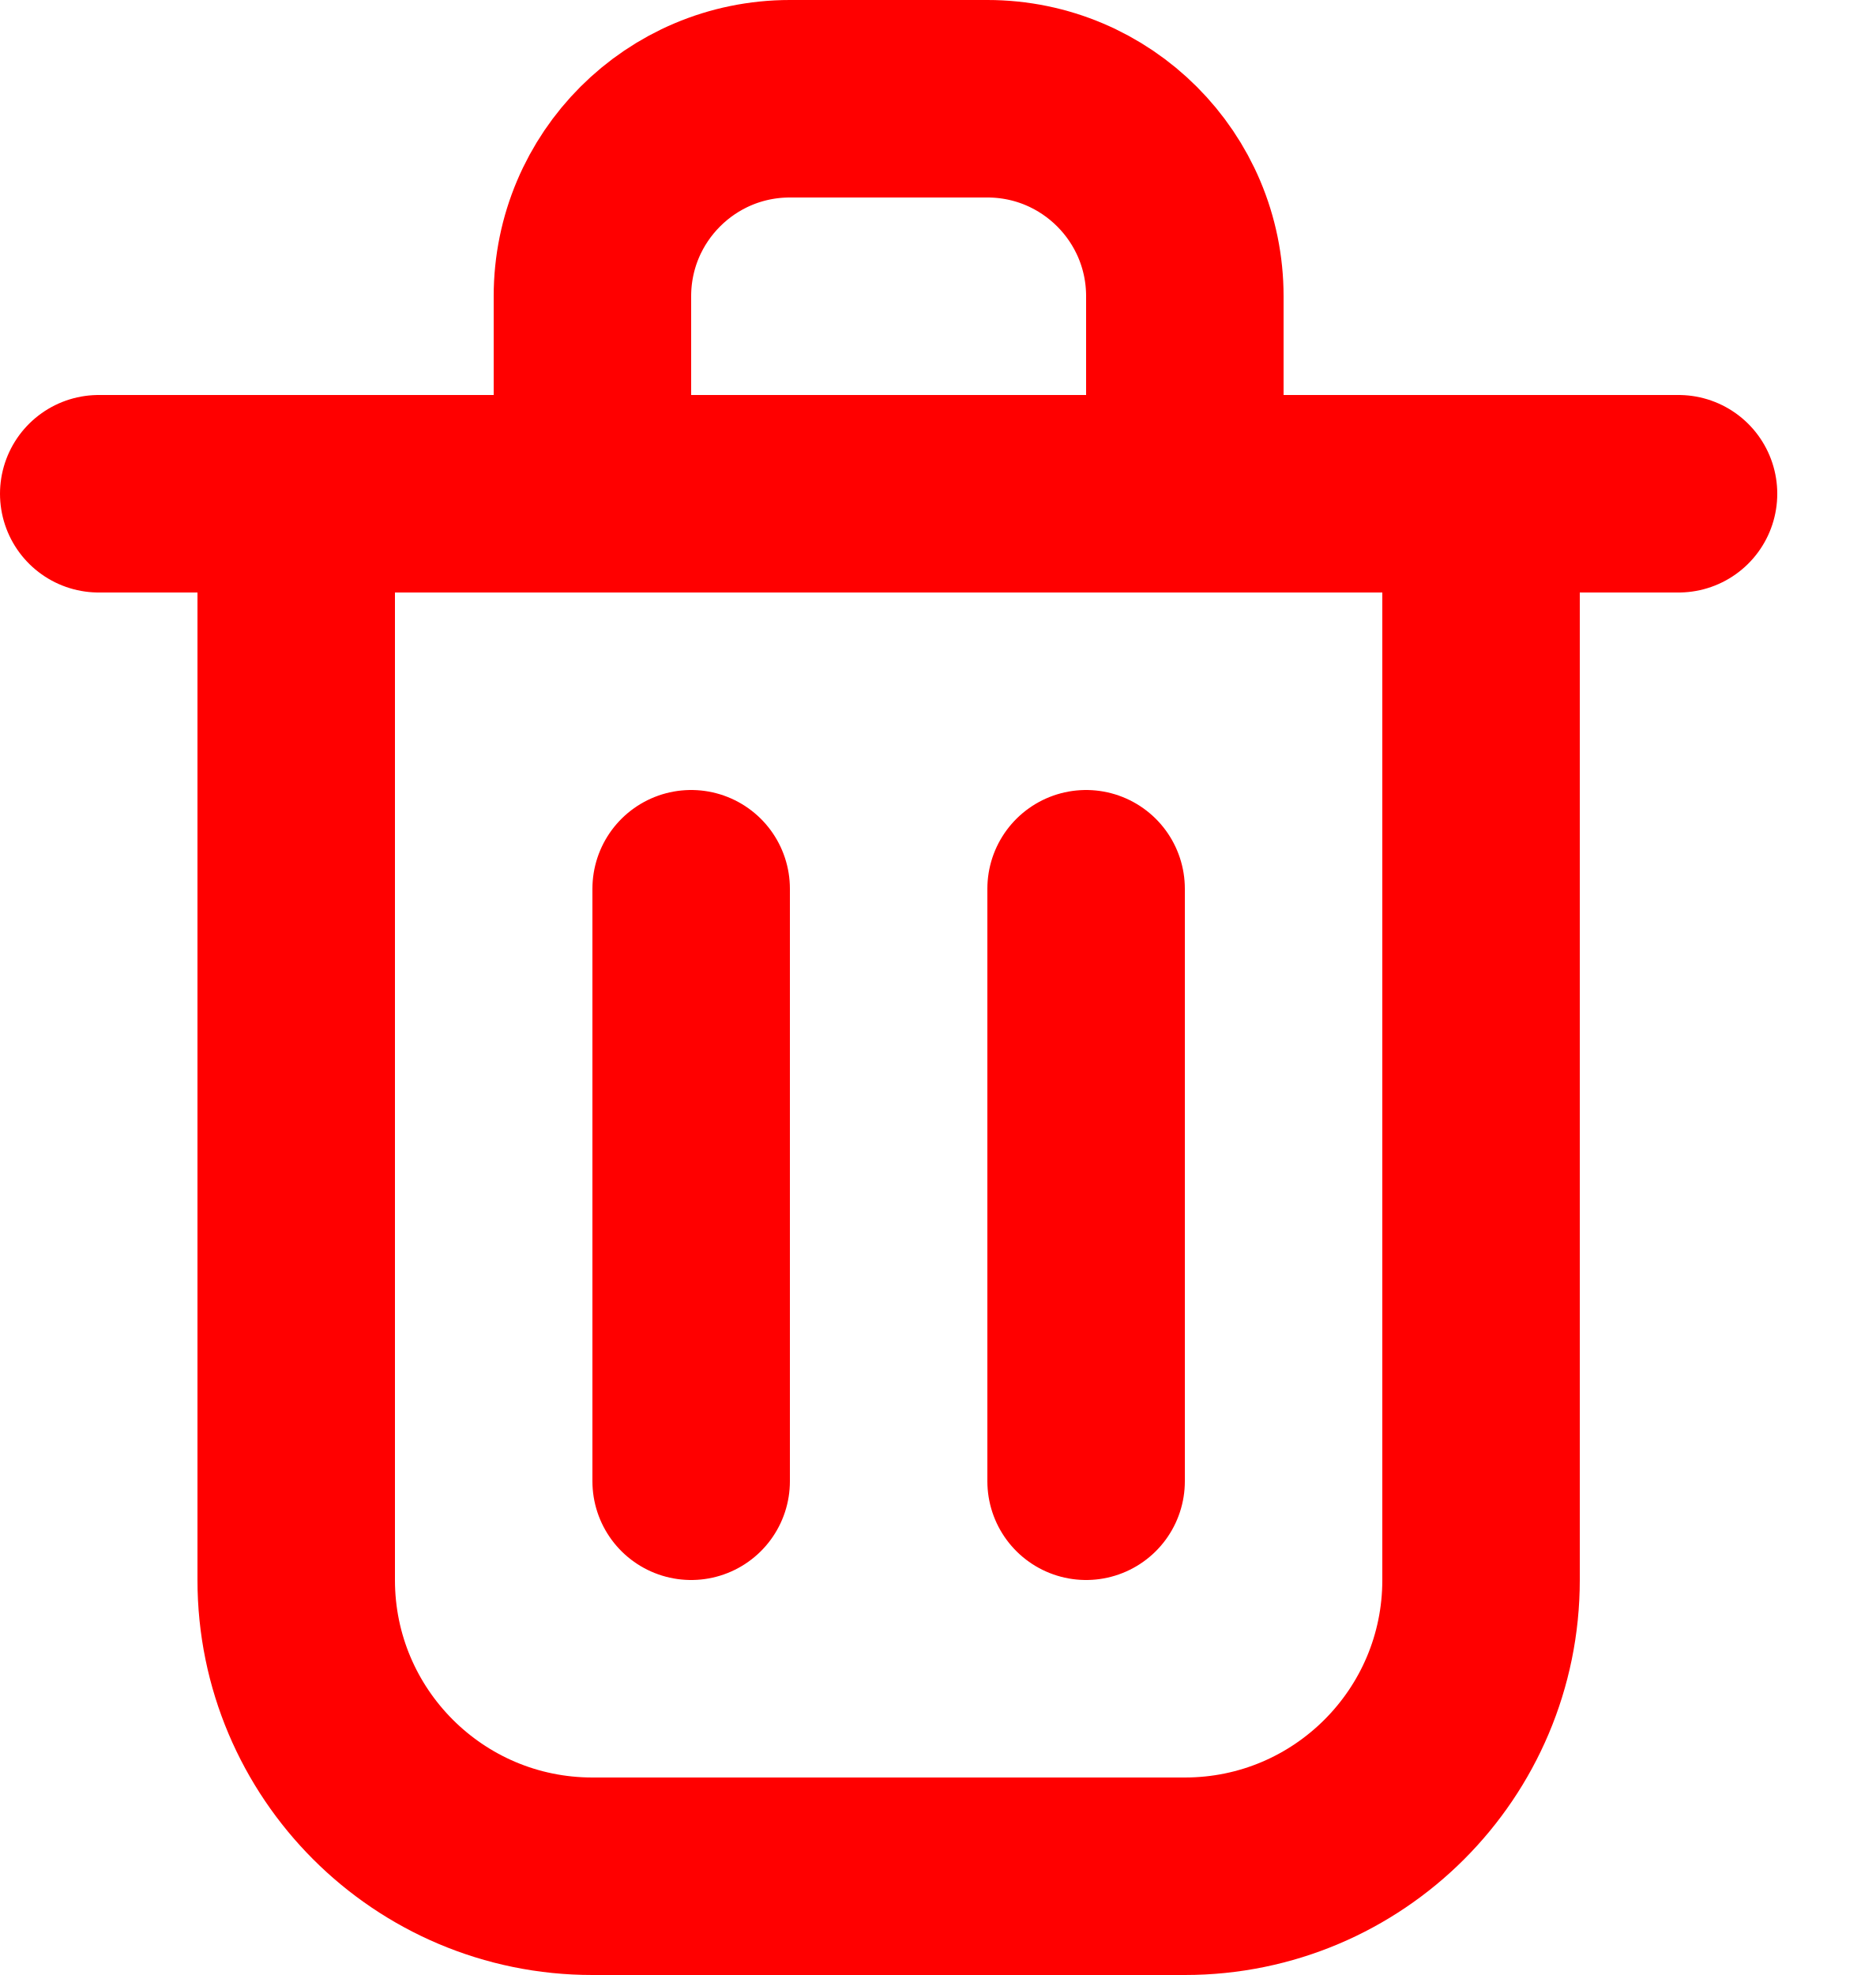
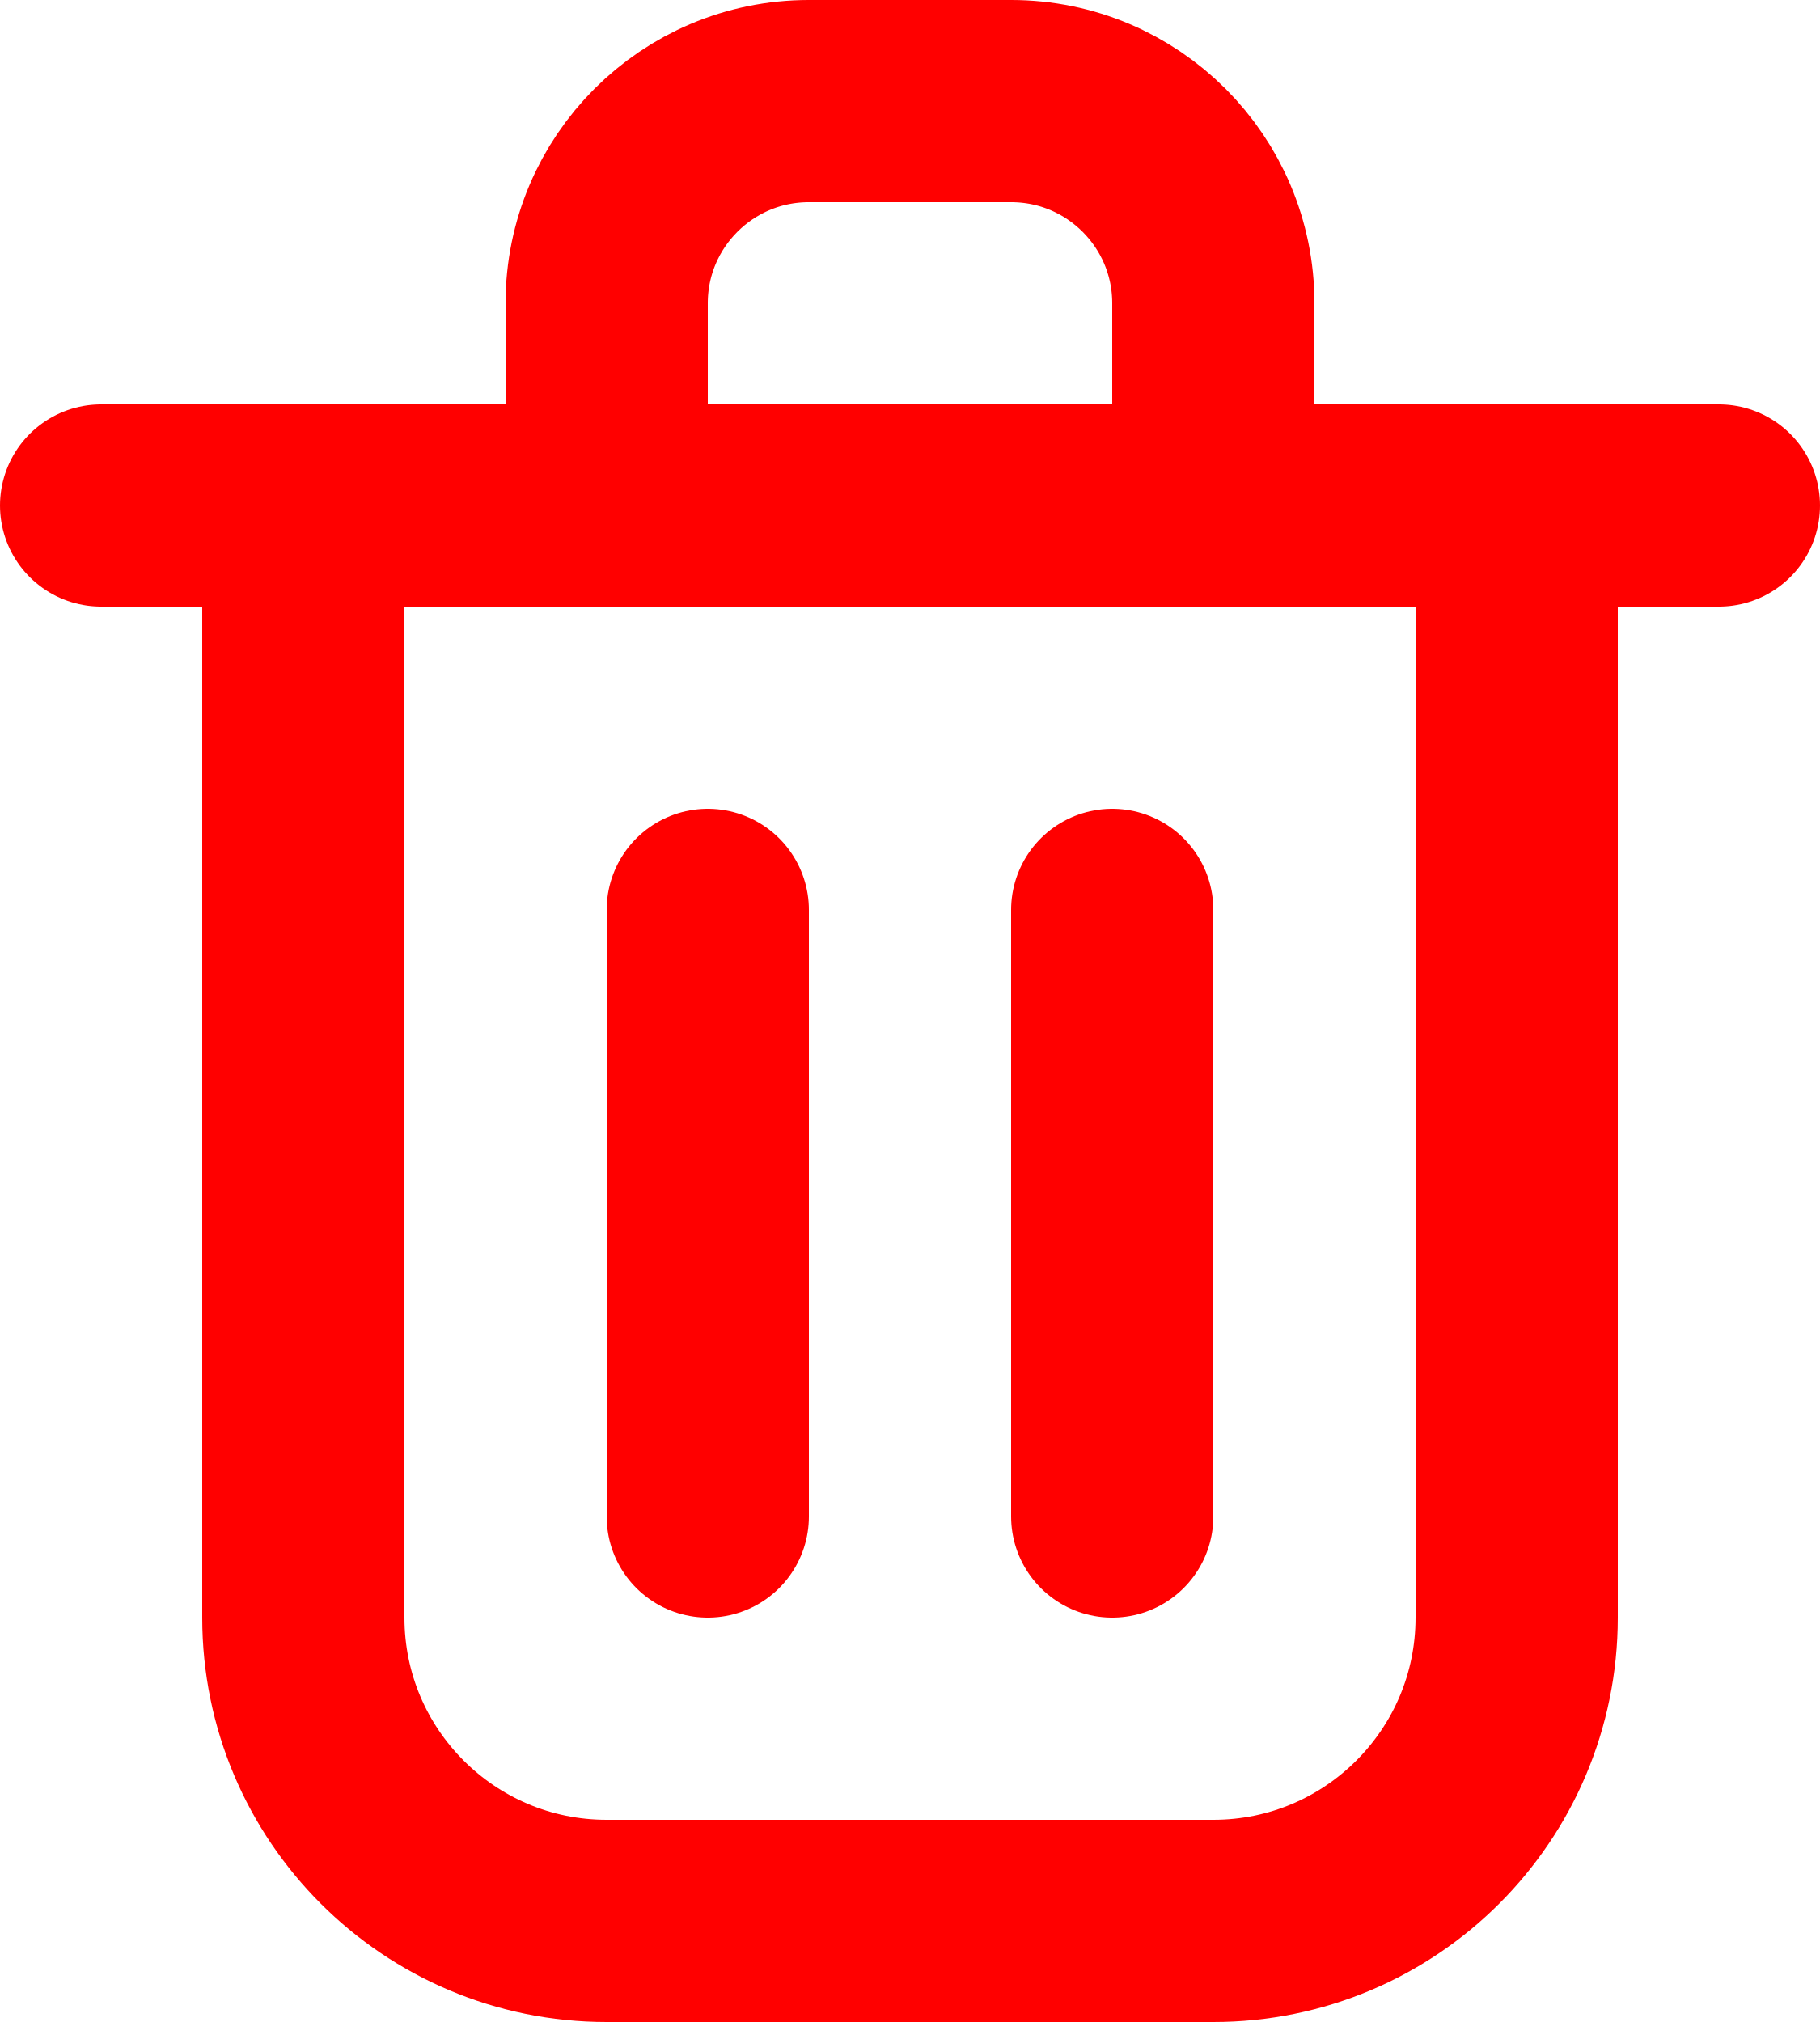
- <svg xmlns="http://www.w3.org/2000/svg" id="symb" role="img" aria-label="delete" viewBox="3 2 19 20" fill="none">
+ <svg xmlns="http://www.w3.org/2000/svg" id="symb" role="img" aria-label="delete" viewBox="3 2 18 20" fill="none">
  <path d="M10 11v6M14 11v6M4 7h16M6 7h12v11a3 3 0 01-3 3H9a3 3 0 01-3-3V7zM9 5a2 2 0 012-2h2a2 2 0 012 2v2H9V5z" stroke="#f00" stroke-width="2" stroke-linecap="round" stroke-linejoin="round" />
</svg>
